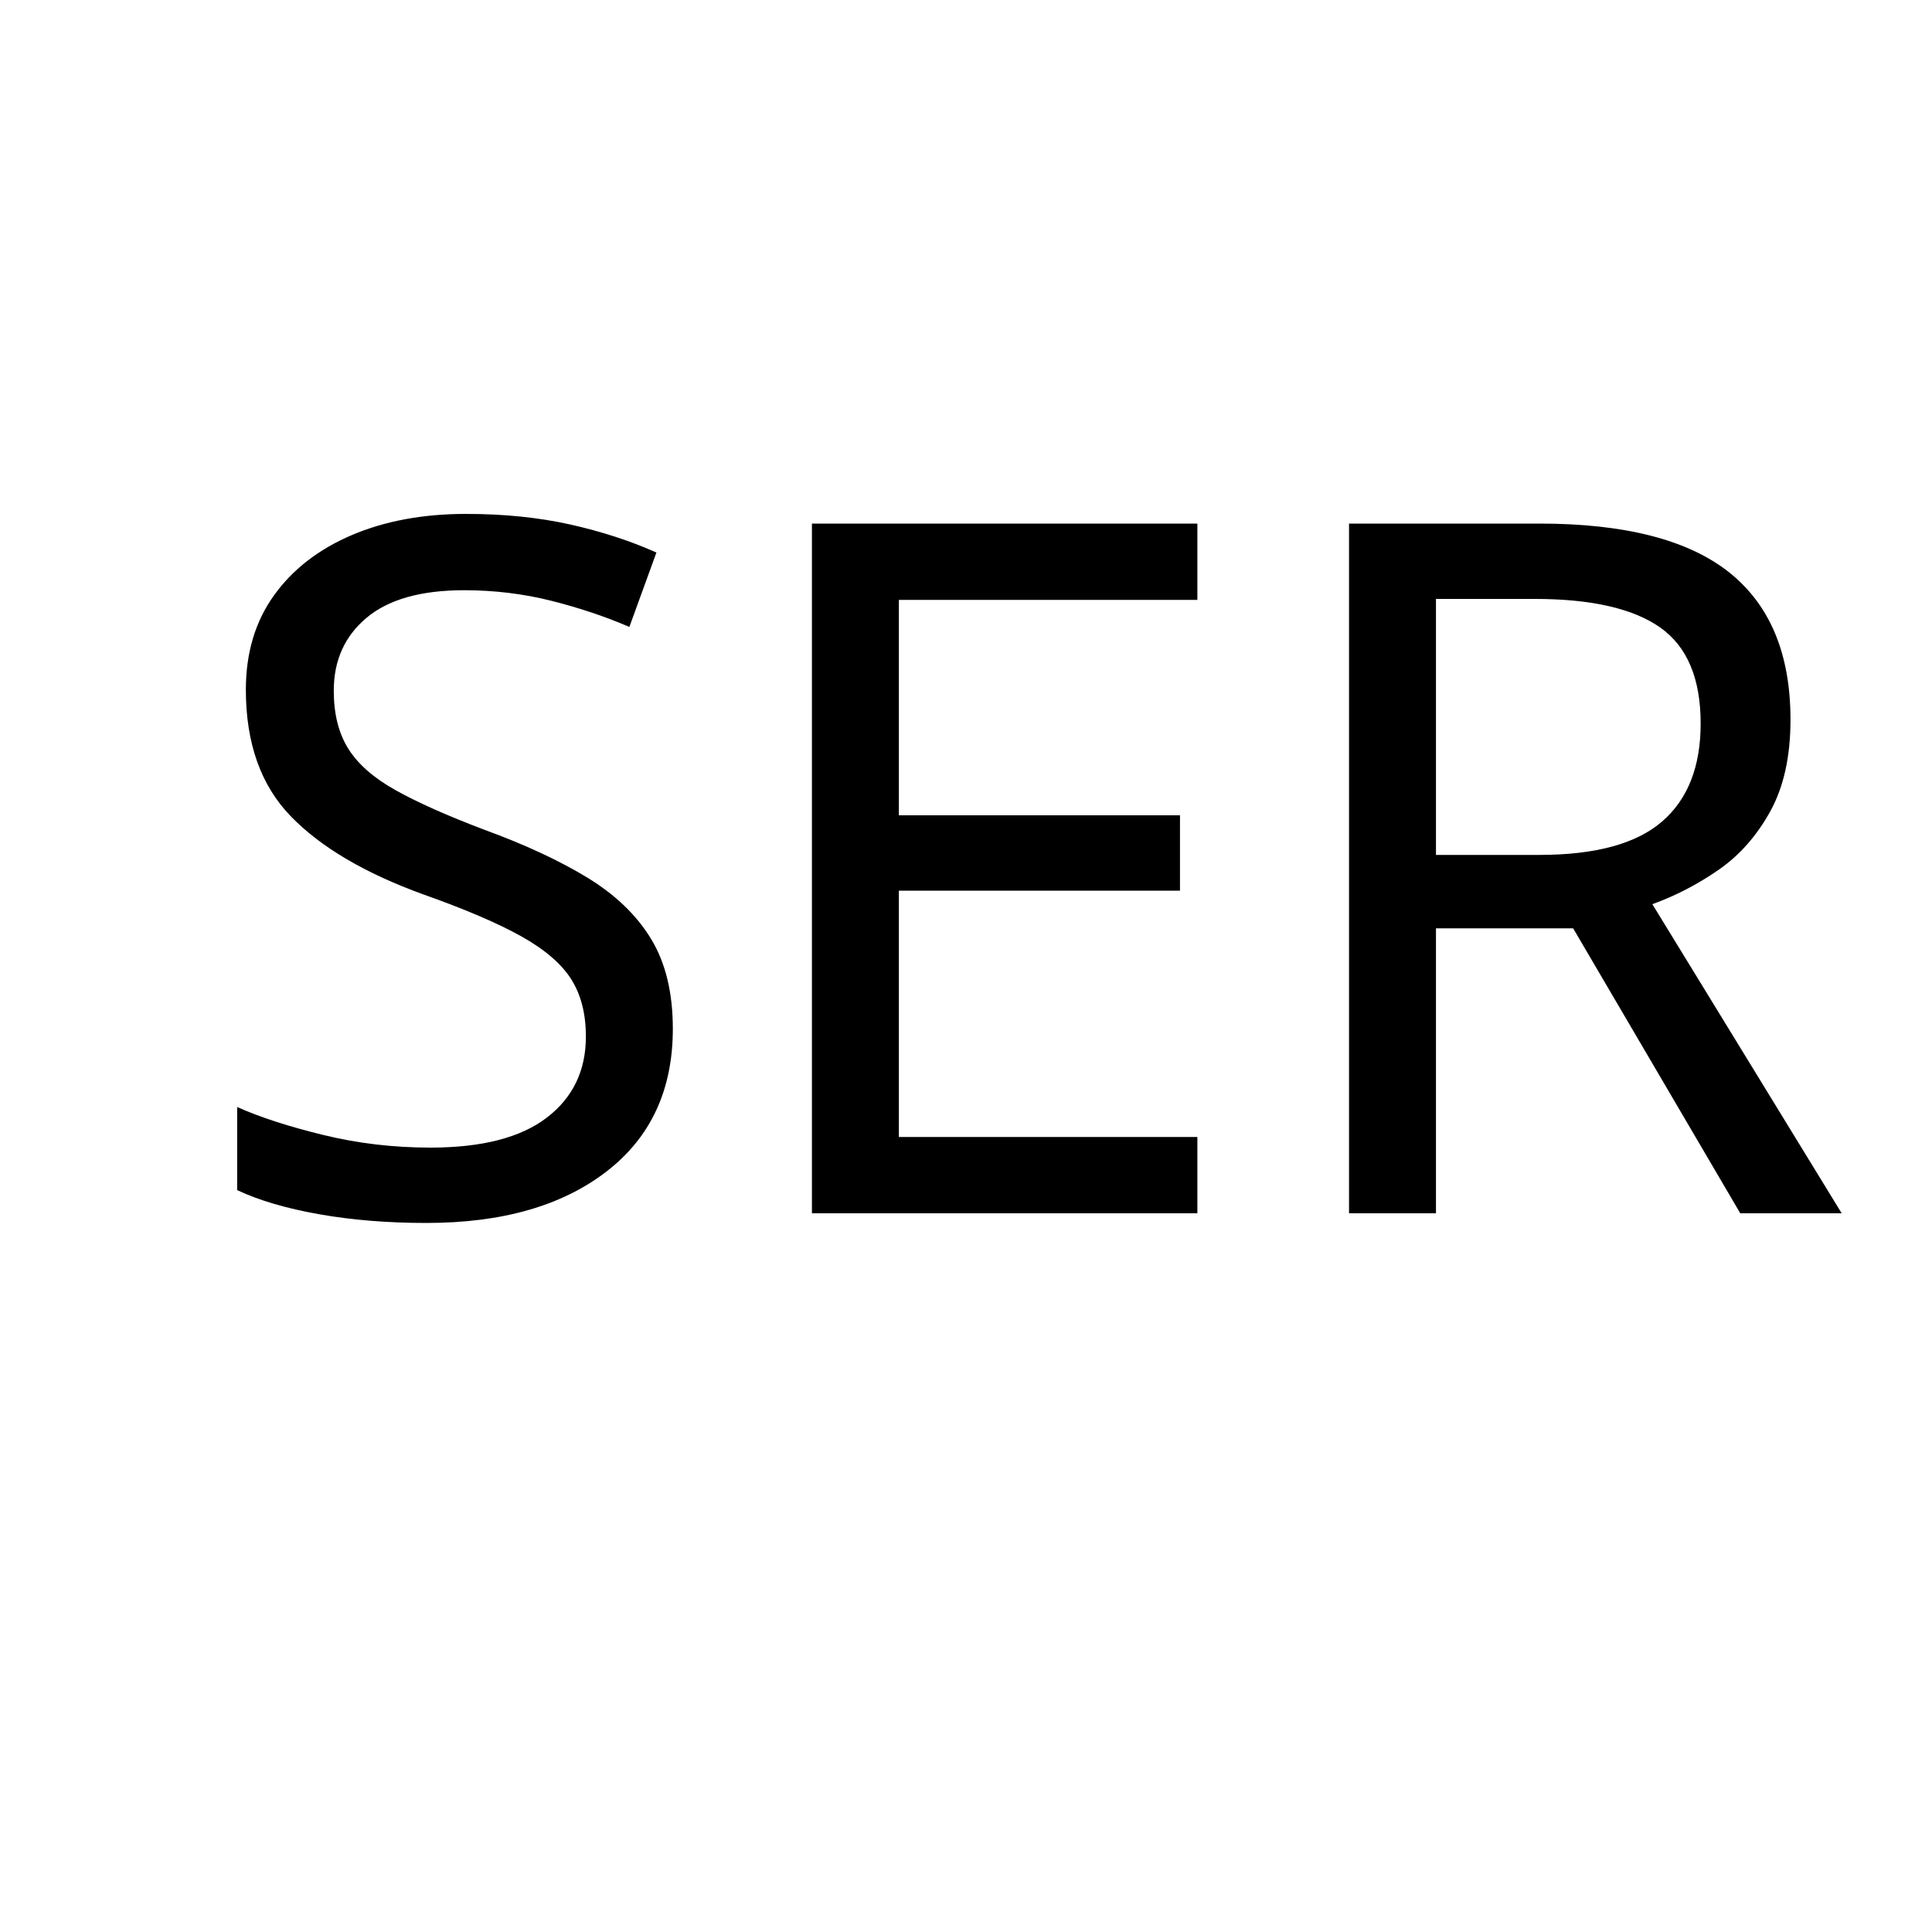
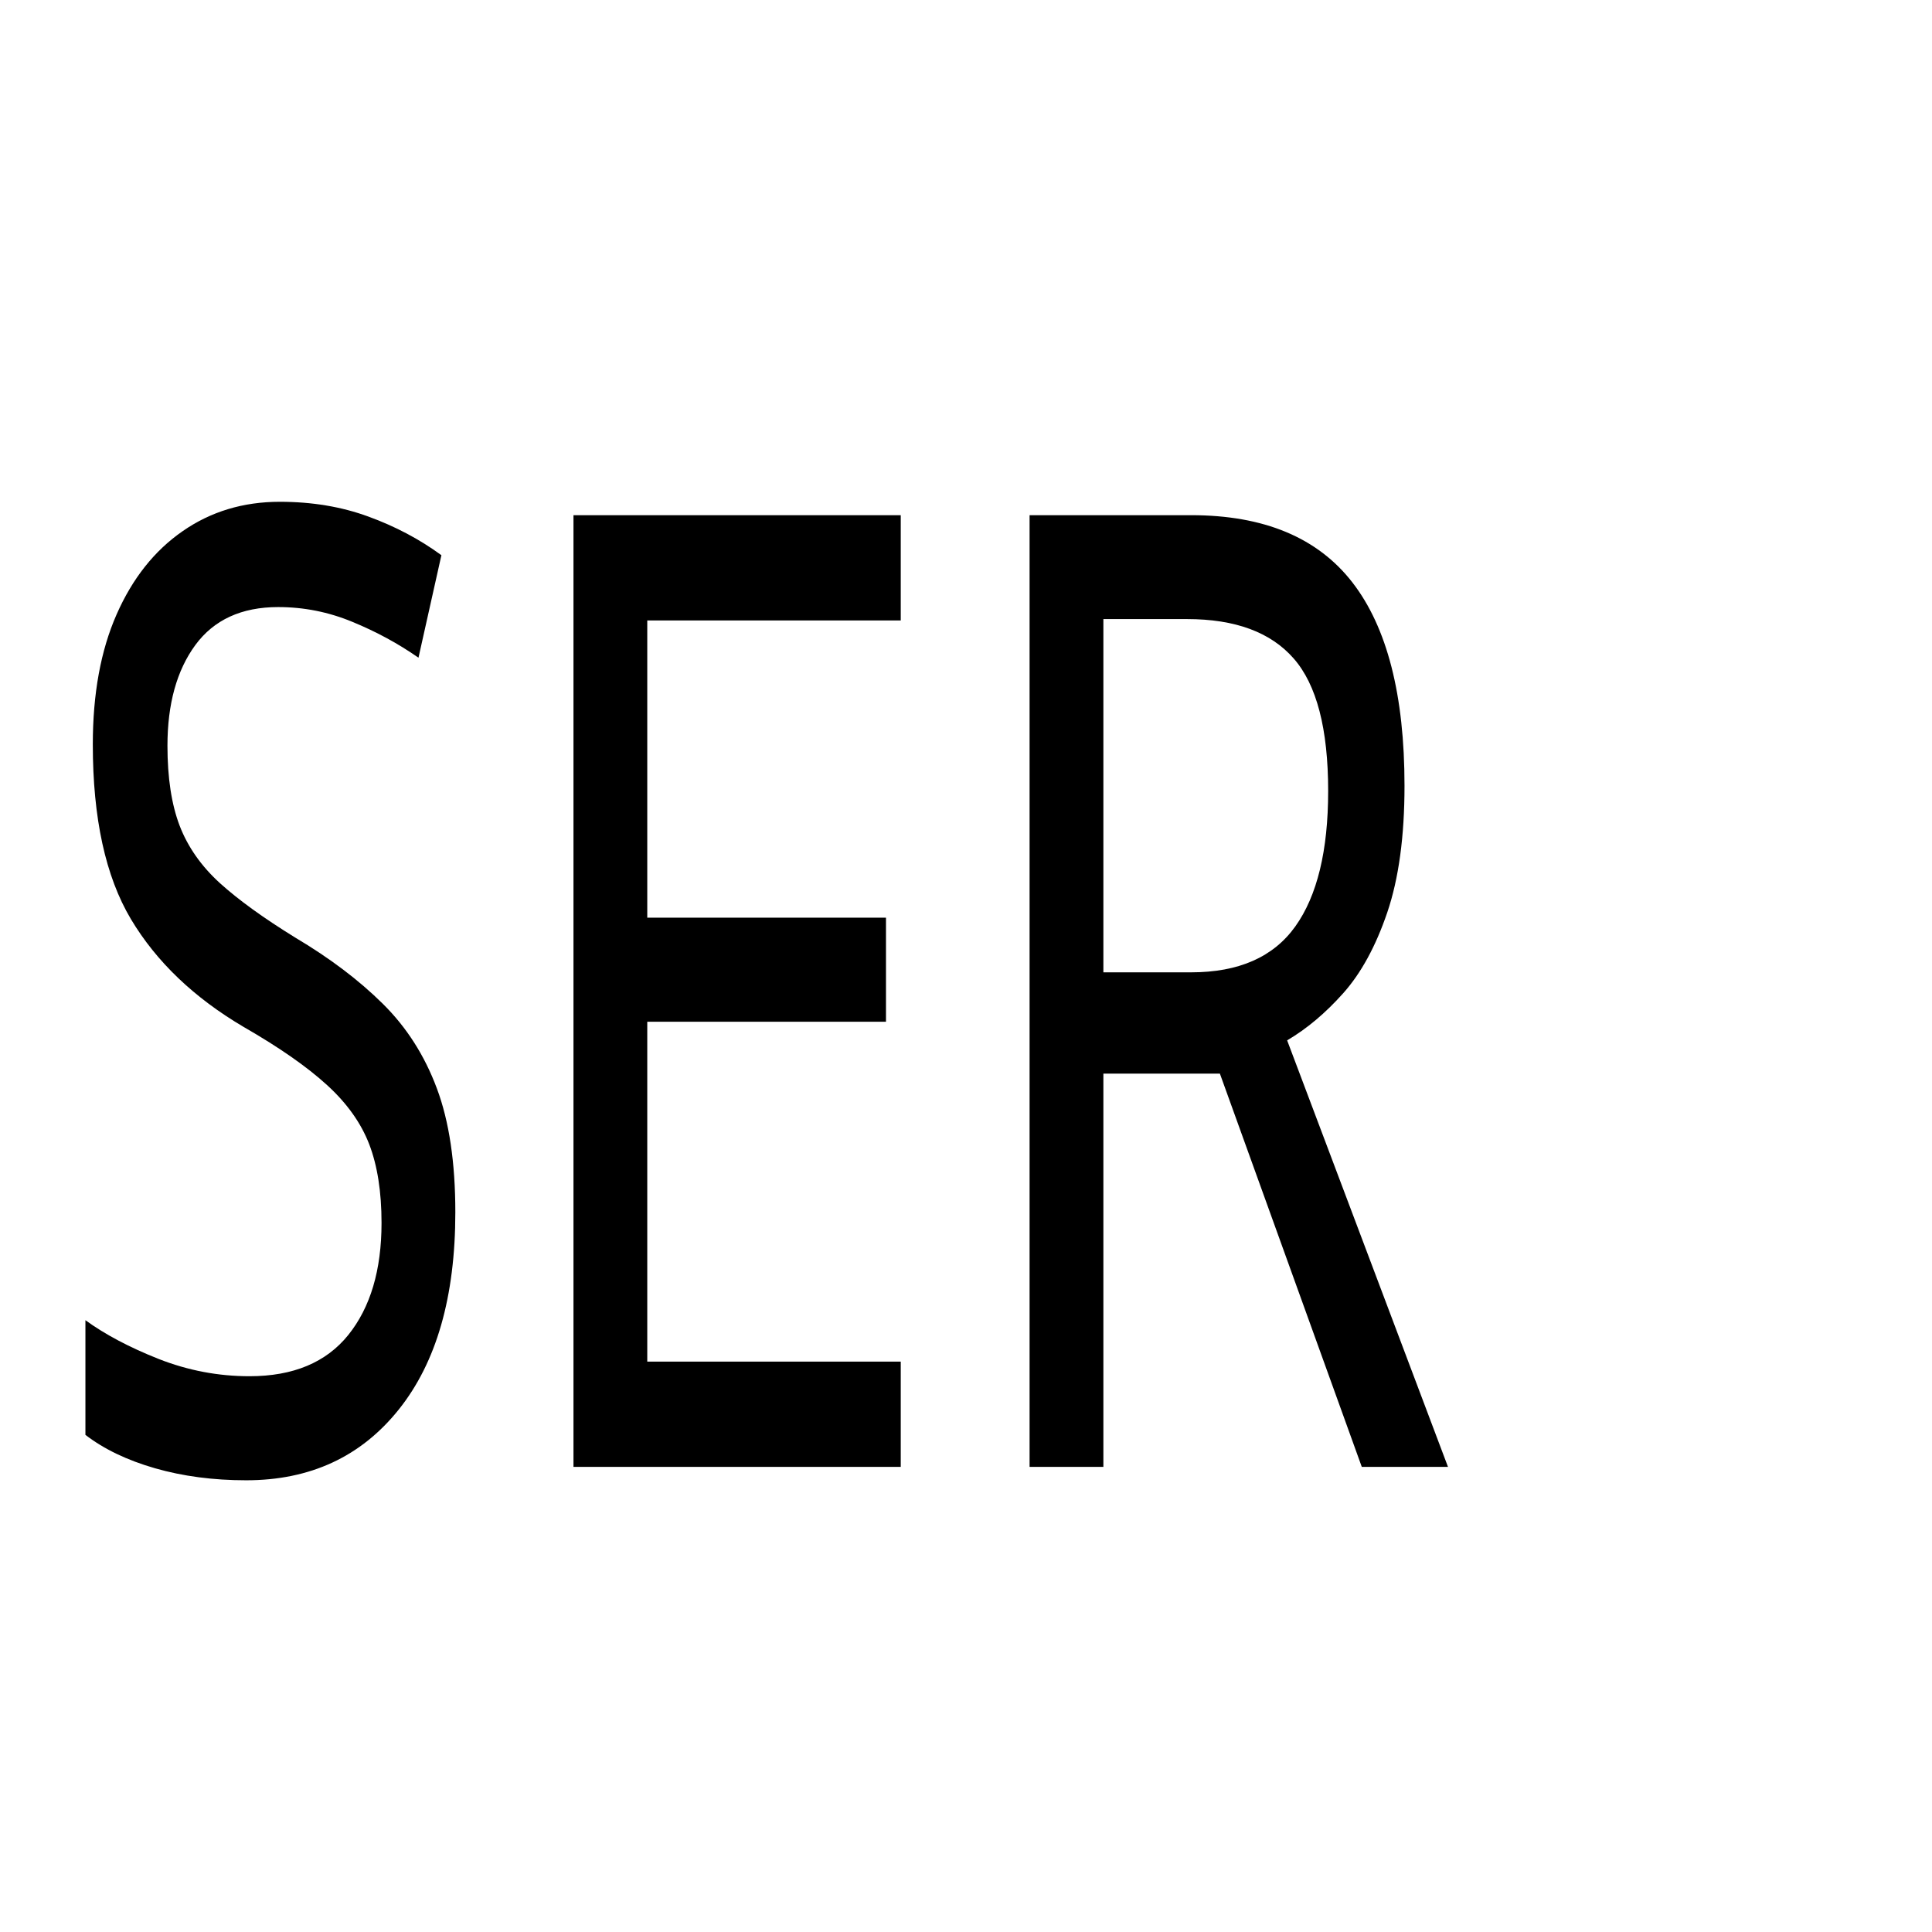
<svg xmlns="http://www.w3.org/2000/svg" version="1.1" id="Layer_1" x="0px" y="0px" viewBox="0 0 250 250" style="enable-background:new 0 0 250 250;" xml:space="preserve">
-   <style type="text/css">
- 	.st0{font-family:'HelveticaNeue-CondensedBlack';}
+   <defs id="defs9" />
+   <style type="text/css" id="style3">
+ 	.st0{font-family:"Arial Black", "Arial Bold", Gadget, sans-serif;}
	.st1{font-size:125px;}
</style>
-   <text transform="matrix(1 0 0 1 24.314 157)" class="st0 st1">SER</text>
+   <text class="st0 st1" id="text5" x="7.184" y="148.905" style="font-size:135.311px;font-family:'Arial Black', 'Arial Bold', Gadget, sans-serif" transform="scale(0.7844835,1.274724)">SER</text>
</svg>
